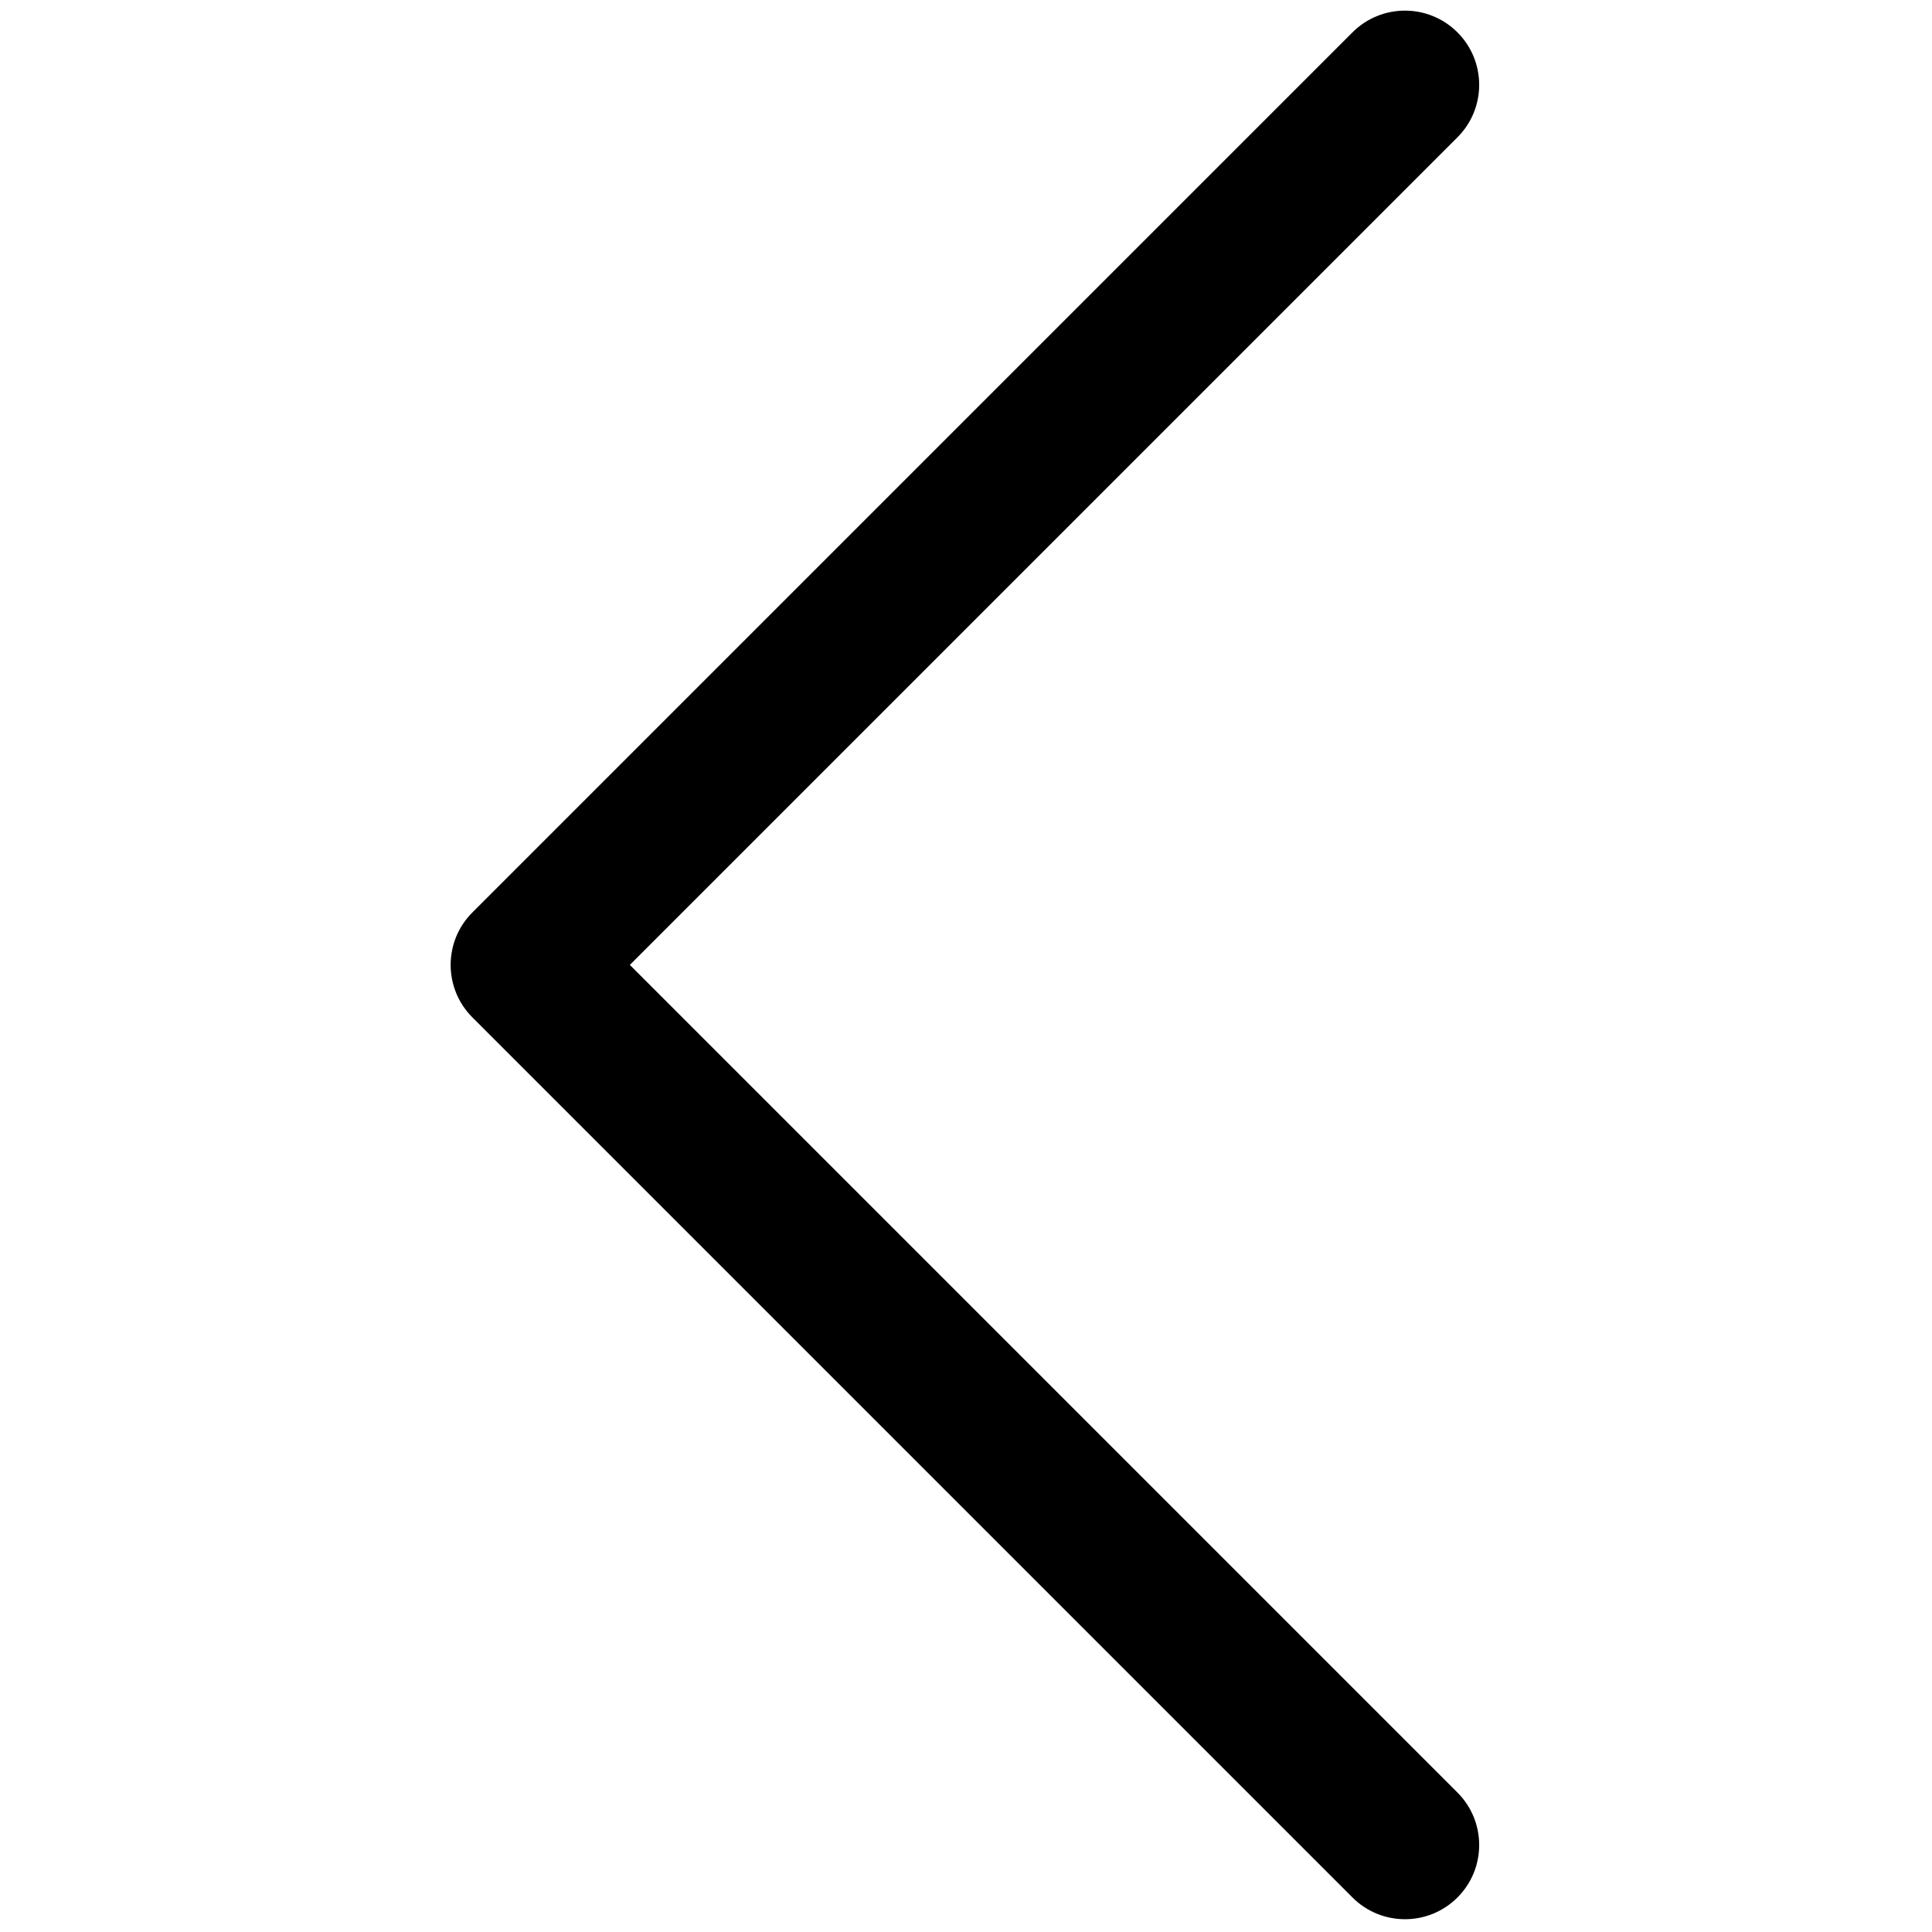
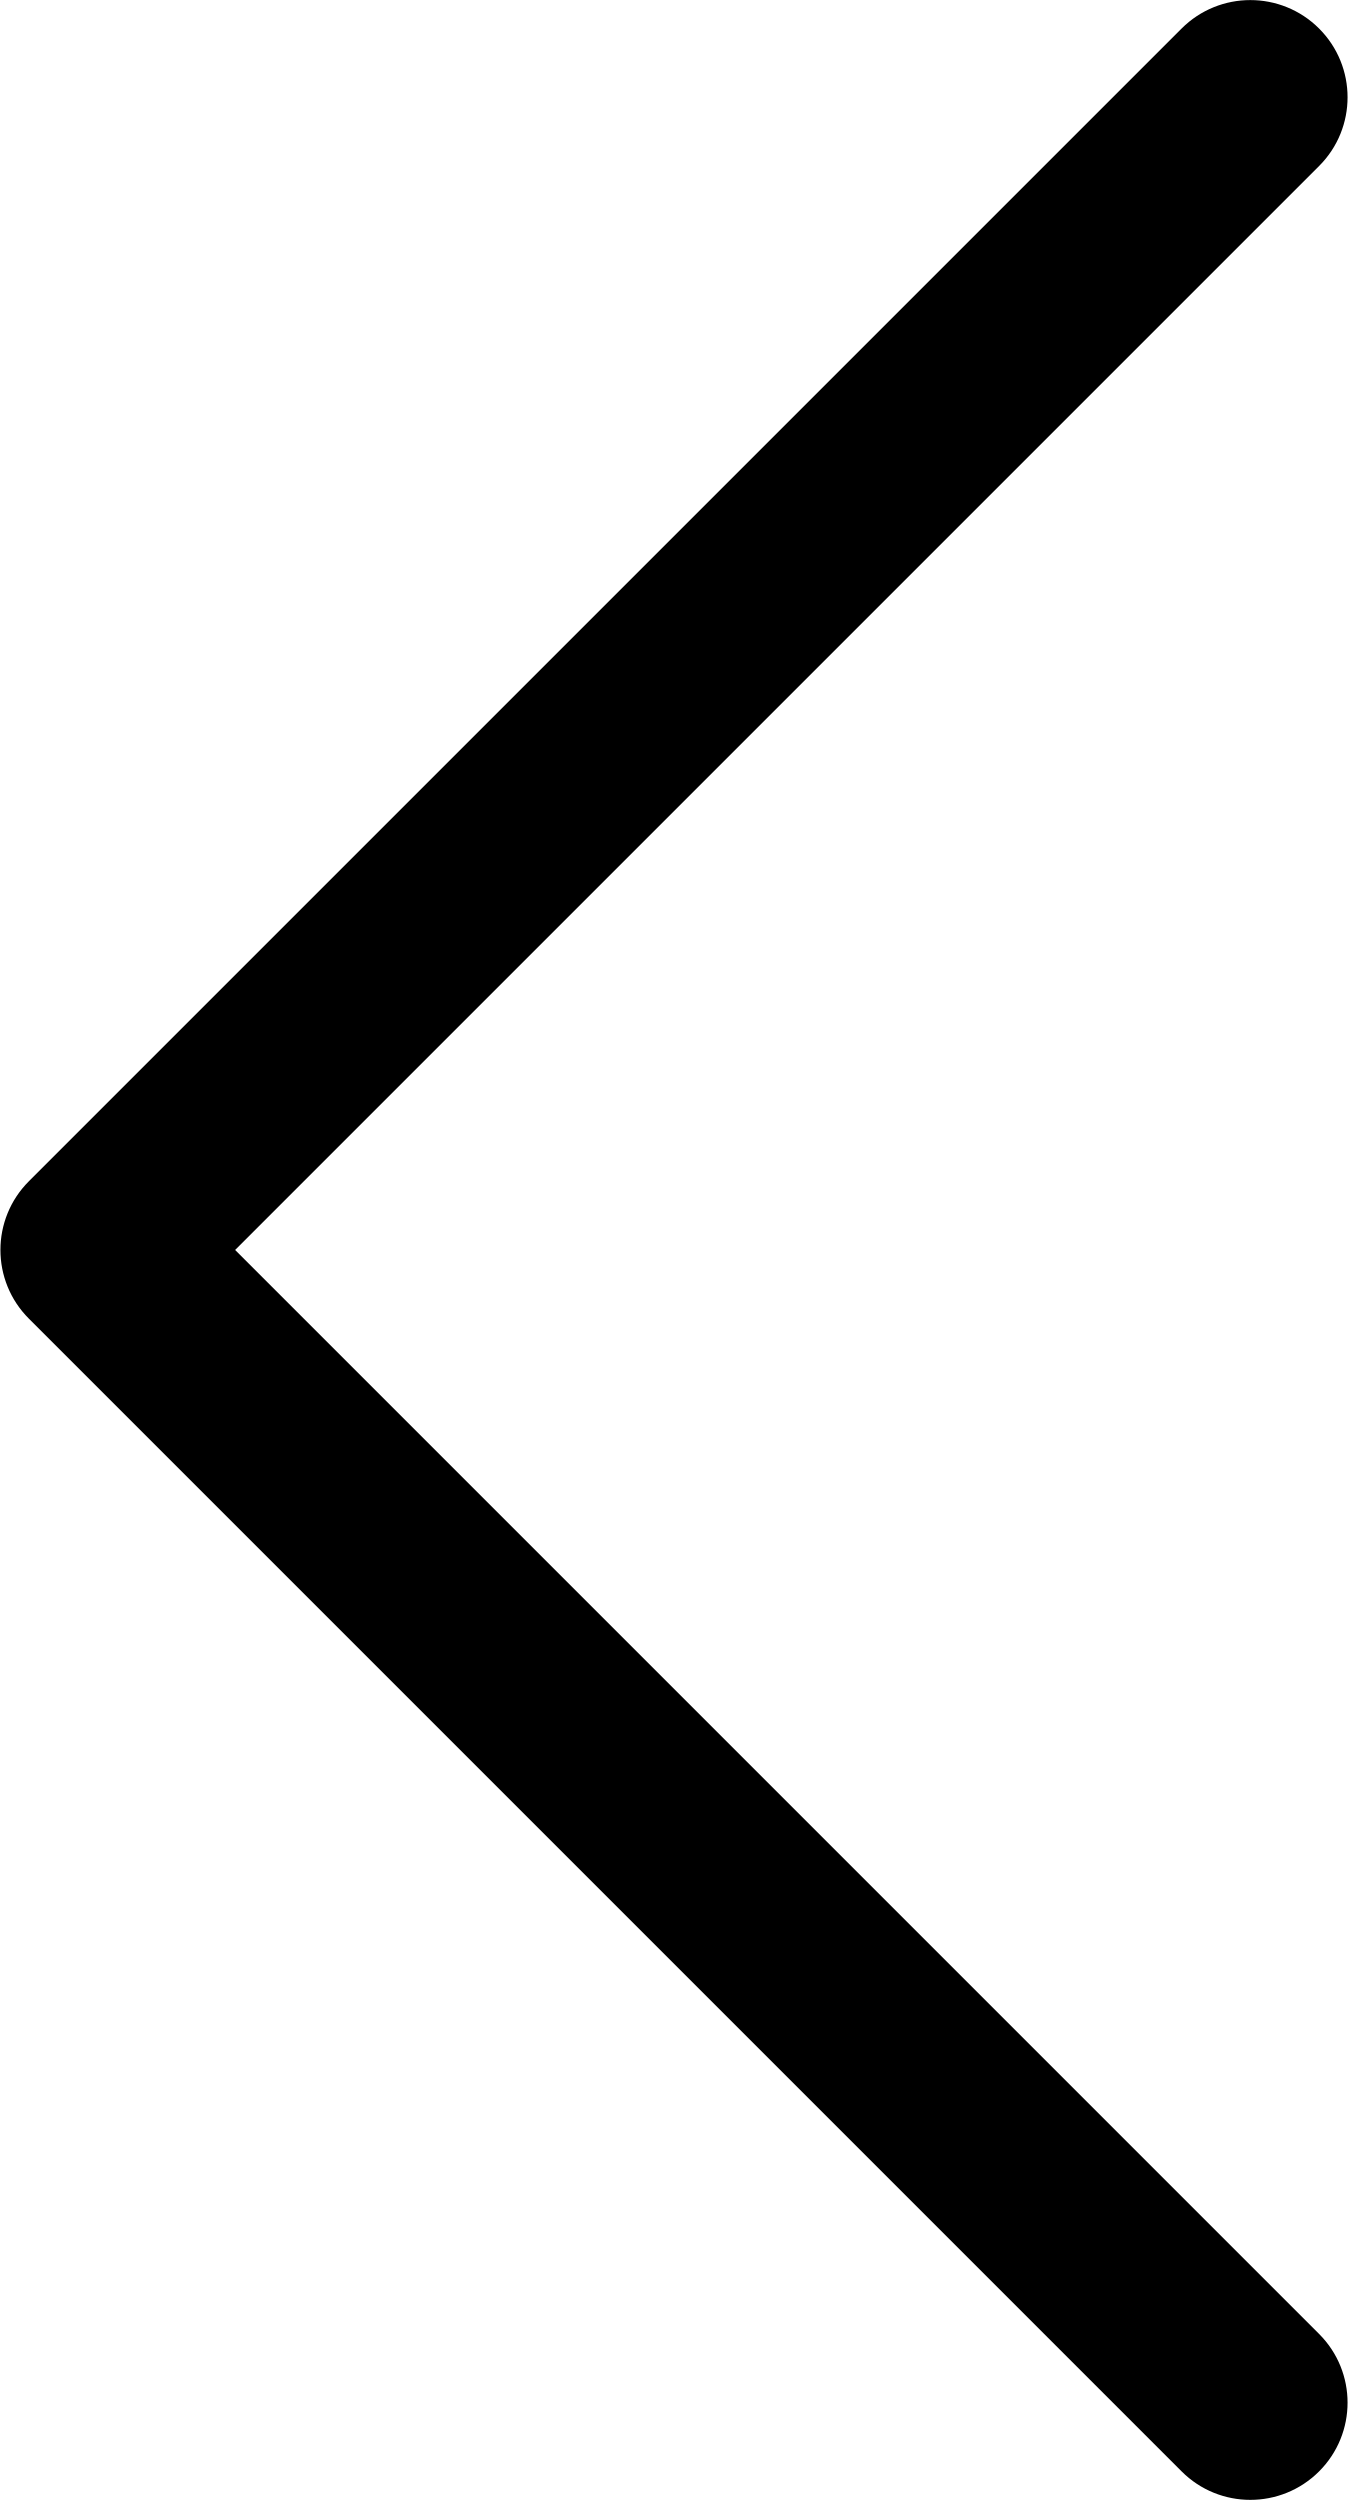
- <svg xmlns="http://www.w3.org/2000/svg" version="1.1" width="256" height="256" viewBox="0 0 256 256" xml:space="preserve">
+ <svg xmlns="http://www.w3.org/2000/svg" version="1.1" xml:space="preserve" viewBox="59.67 1.4 136.38 252.92">
  <g style="stroke: none; stroke-width: 0; stroke-dasharray: none; stroke-linecap: butt; stroke-linejoin: miter; stroke-miterlimit: 10; fill: none; fill-rule: nonzero; opacity: 1;" transform="translate(1.406593 1.406593) scale(2.81 2.81)">
    <path d="M 65.75 90 c 0.896 0 1.792 -0.342 2.475 -1.025 c 1.367 -1.366 1.367 -3.583 0 -4.949 L 29.2 45 L 68.225 5.975 c 1.367 -1.367 1.367 -3.583 0 -4.95 c -1.367 -1.366 -3.583 -1.366 -4.95 0 l -41.5 41.5 c -1.367 1.366 -1.367 3.583 0 4.949 l 41.5 41.5 C 63.958 89.658 64.854 90 65.75 90 z" style="stroke: none; stroke-width: 1; stroke-dasharray: none; stroke-linecap: butt; stroke-linejoin: miter; stroke-miterlimit: 10; fill: rgb(0,0,0); fill-rule: nonzero; opacity: 1;" transform=" matrix(1 0 0 1 0 0) " stroke-linecap="round" />
  </g>
</svg>
